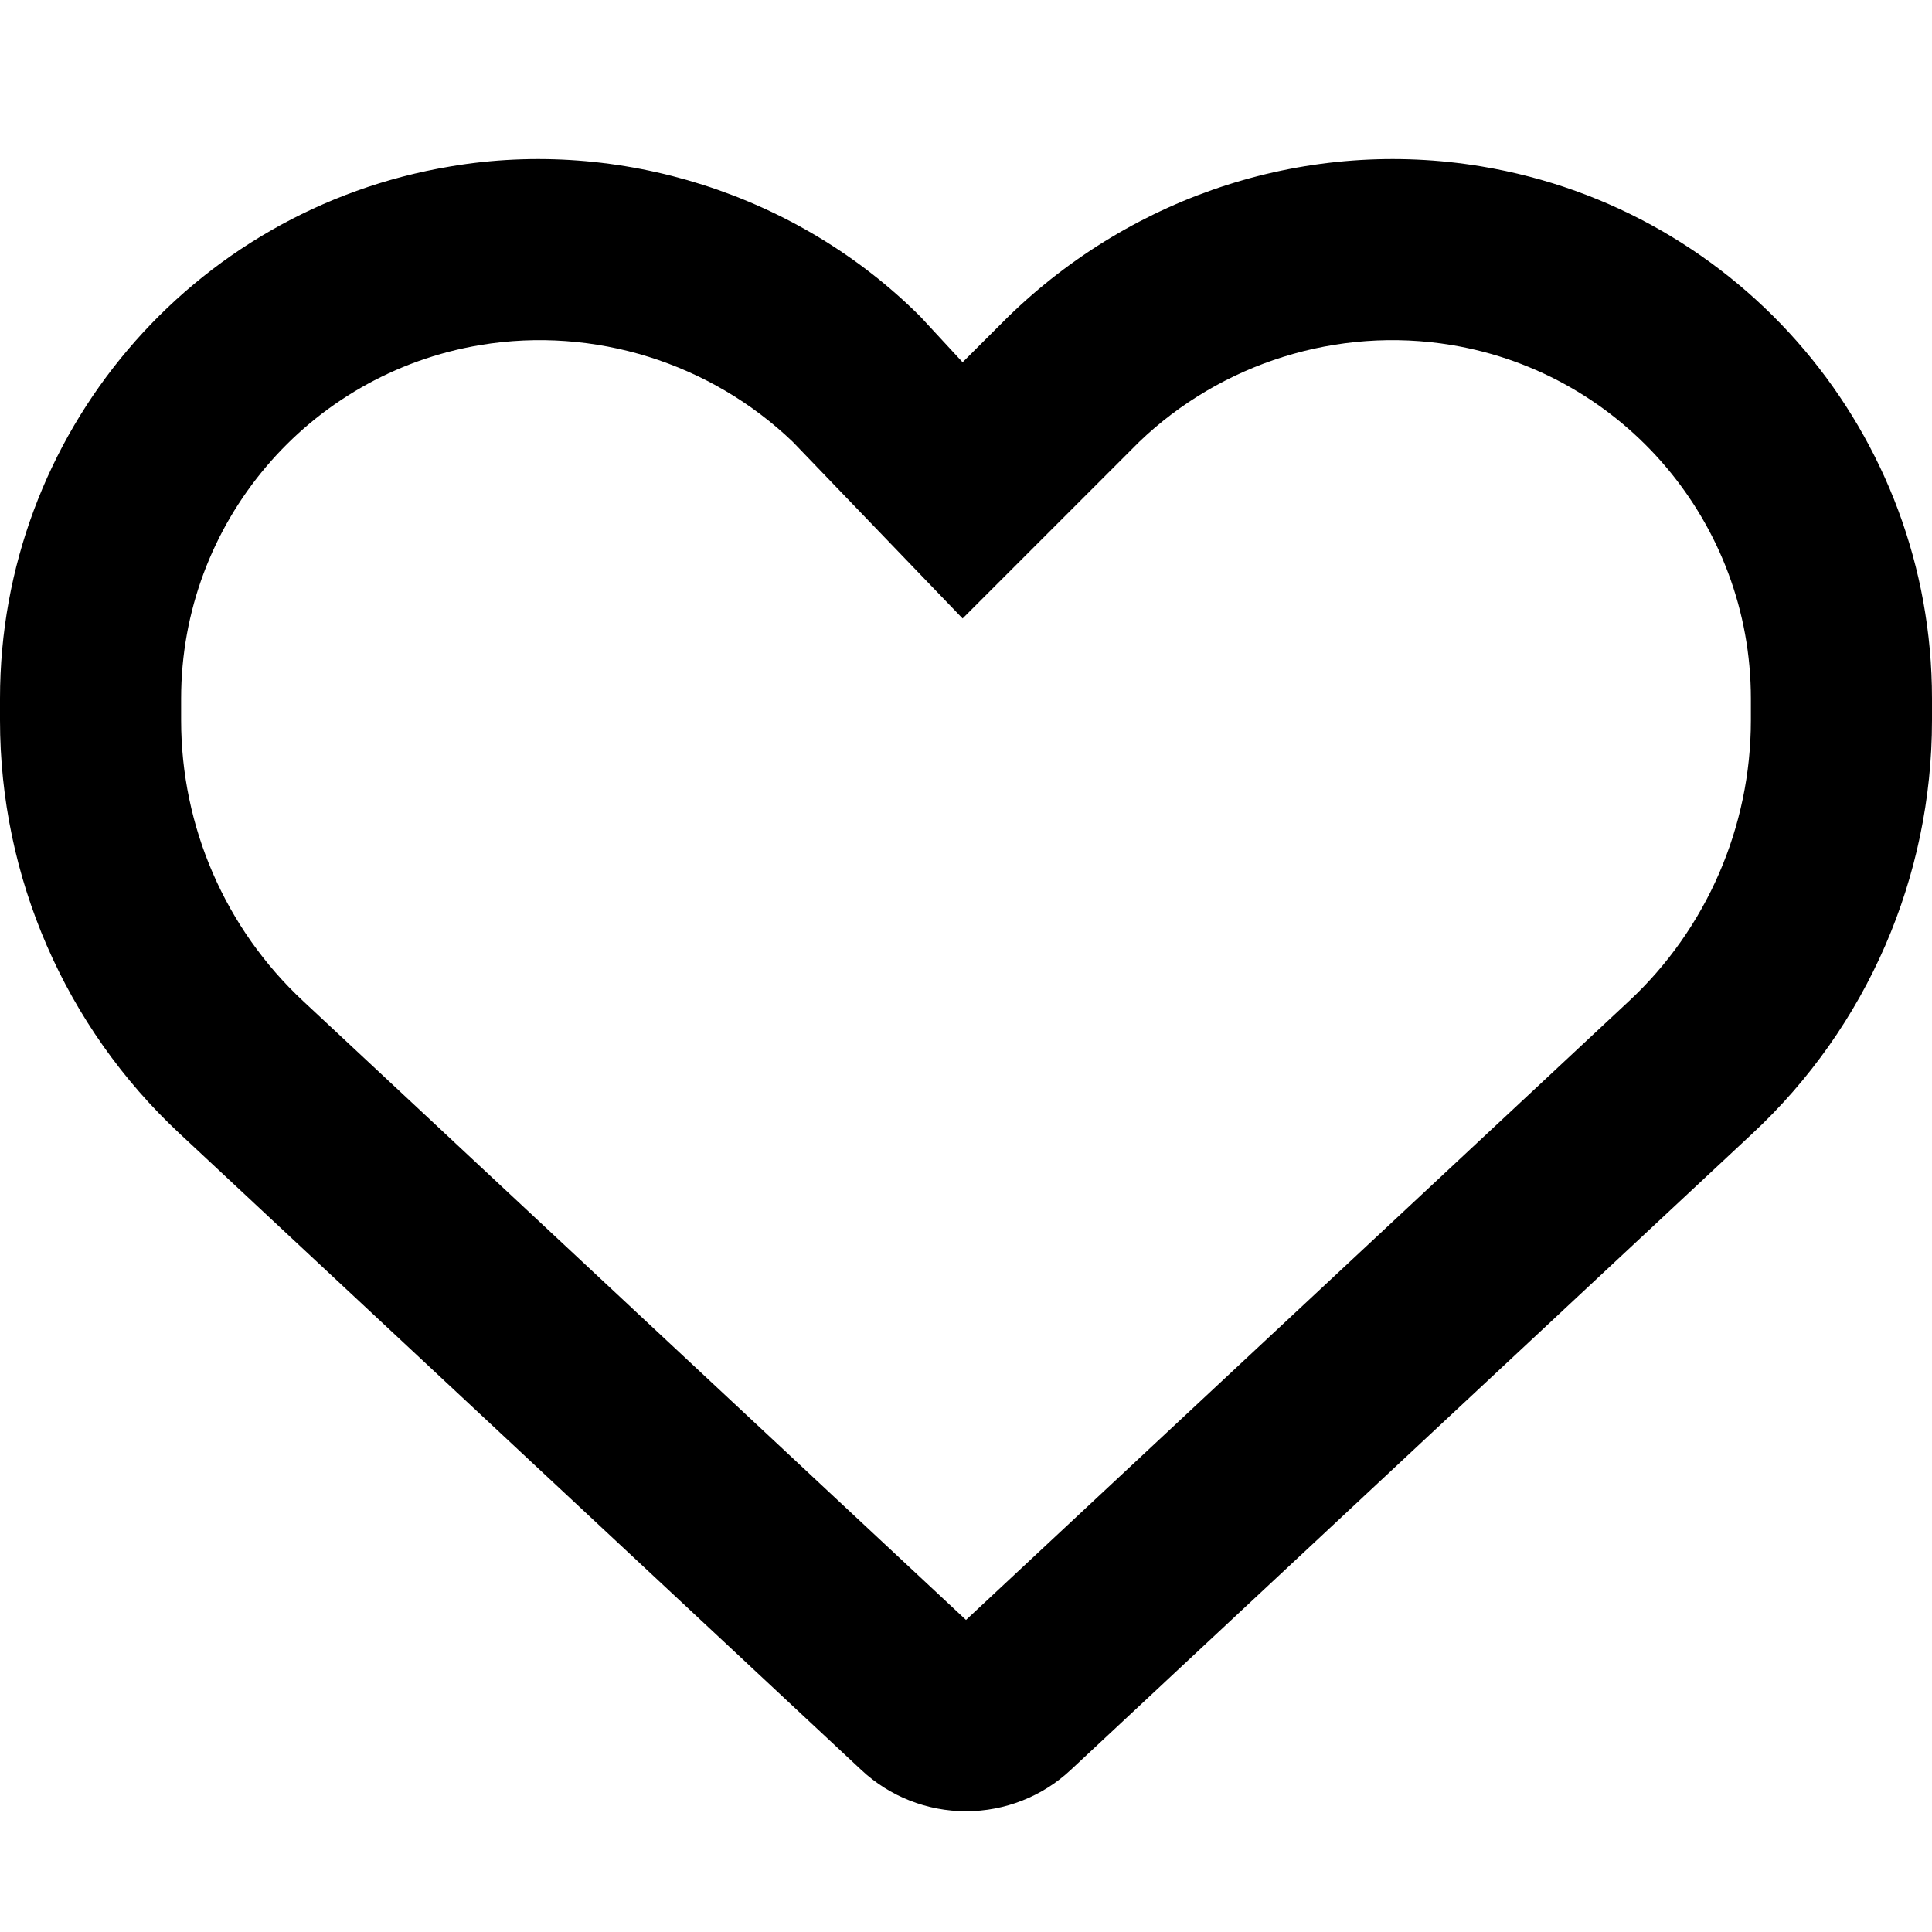
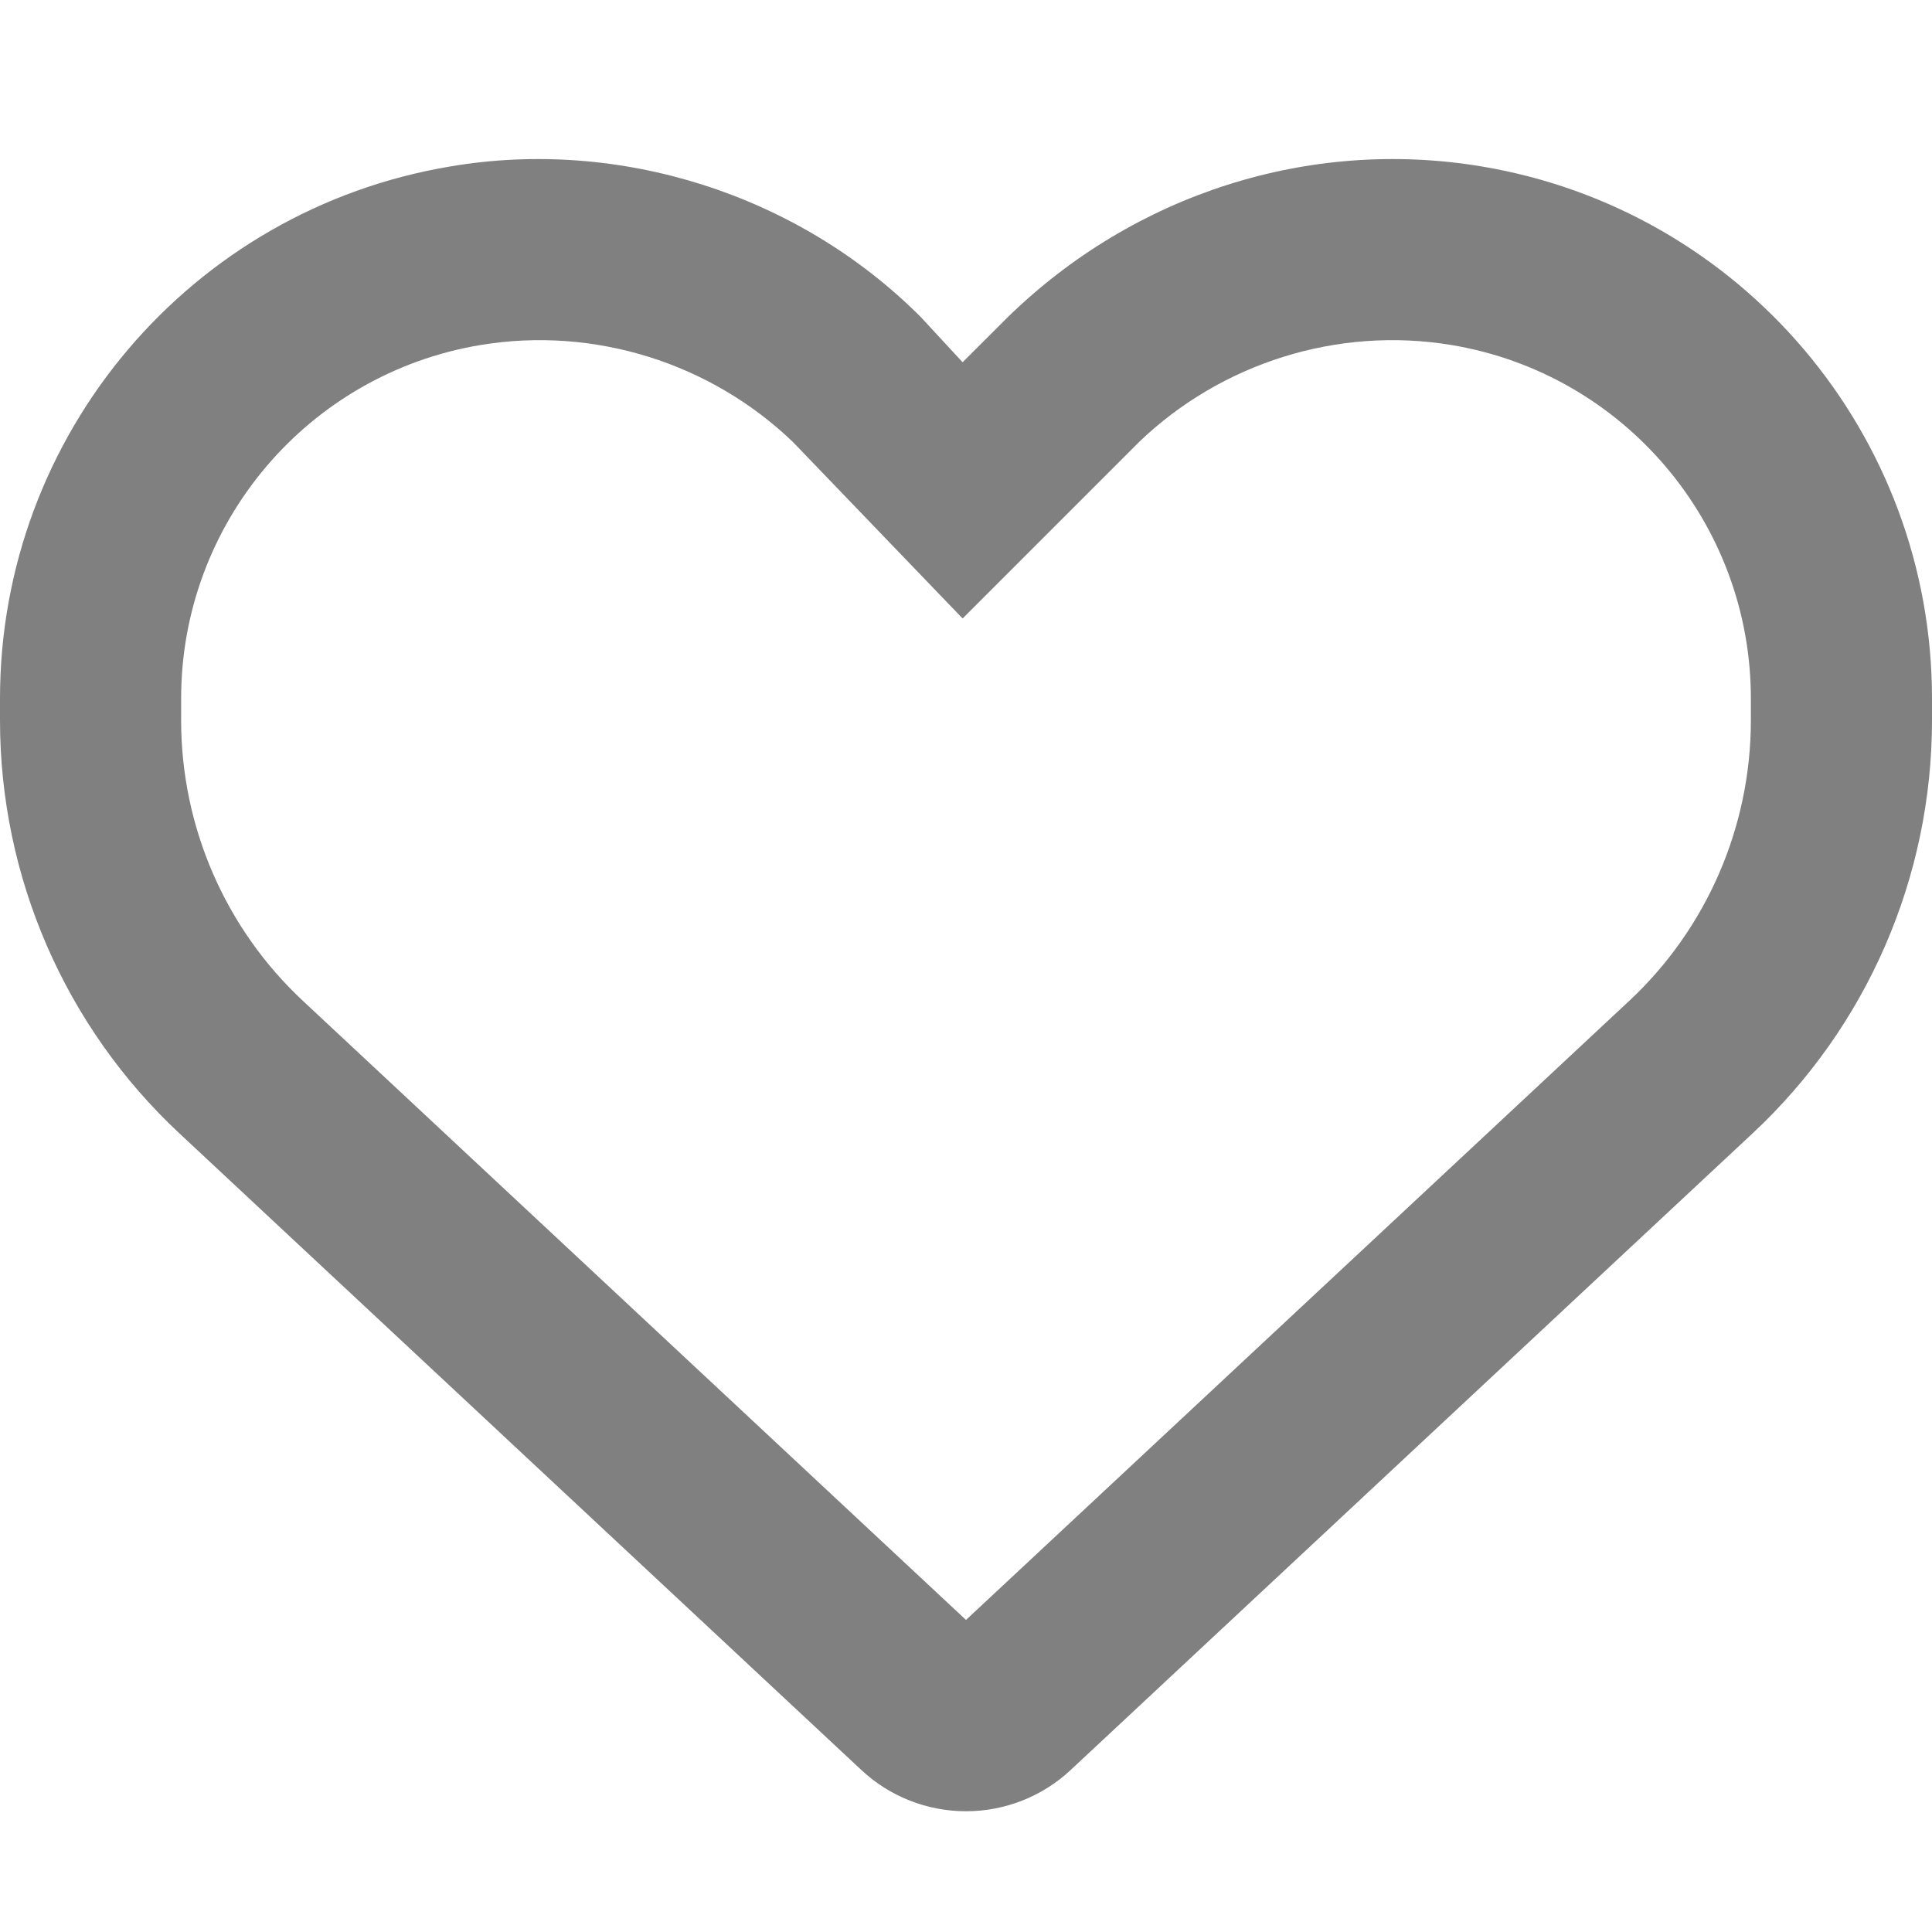
<svg xmlns="http://www.w3.org/2000/svg" viewBox="0 0 512 512">
-   <path d="M244 84L255.1 96L267.1 84.02C300.6 51.37 347 36.51 392.6 44.1C461.5 55.58 512 115.2 512 185.1V190.9C512 232.4 494.8 272.1 464.4 300.4L283.7 469.1C276.2 476.1 266.3 480 256 480C245.7 480 235.8 476.1 228.3 469.1L47.59 300.4C17.23 272.1 0 232.4 0 190.9V185.1C0 115.2 50.52 55.58 119.4 44.1C164.1 36.51 211.4 51.37 244 84C243.1 84 244 84.01 244 84L244 84zM255.1 163.9L210.1 117.1C188.4 96.28 157.6 86.4 127.3 91.44C81.55 99.07 48 138.7 48 185.1V190.9C48 219.1 59.71 246.1 80.34 265.3L256 429.3L431.7 265.3C452.3 246.1 464 219.1 464 190.9V185.1C464 138.7 430.4 99.07 384.7 91.44C354.4 86.4 323.6 96.28 301.9 117.1L255.1 163.9z" />
+   <path d="M244 84L255.1 96L267.1 84.02C300.6 51.37 347 36.51 392.6 44.1C461.5 55.58 512 115.2 512 185.1V190.9C512 232.4 494.8 272.1 464.4 300.4L283.7 469.1C276.2 476.1 266.3 480 256 480C245.7 480 235.8 476.1 228.3 469.1L47.59 300.4C17.23 272.1 0 232.4 0 190.9V185.1C0 115.2 50.52 55.58 119.4 44.1C164.1 36.51 211.4 51.37 244 84C243.1 84 244 84.01 244 84L244 84zM255.1 163.9L210.1 117.1C188.4 96.28 157.6 86.4 127.3 91.44C81.55 99.07 48 138.7 48 185.1V190.9C48 219.1 59.71 246.1 80.34 265.3L256 429.3L431.7 265.3C452.3 246.1 464 219.1 464 190.9V185.1C464 138.7 430.4 99.07 384.7 91.44C354.4 86.4 323.6 96.28 301.9 117.1L255.1 163.9z" fill="gray" />
</svg>
